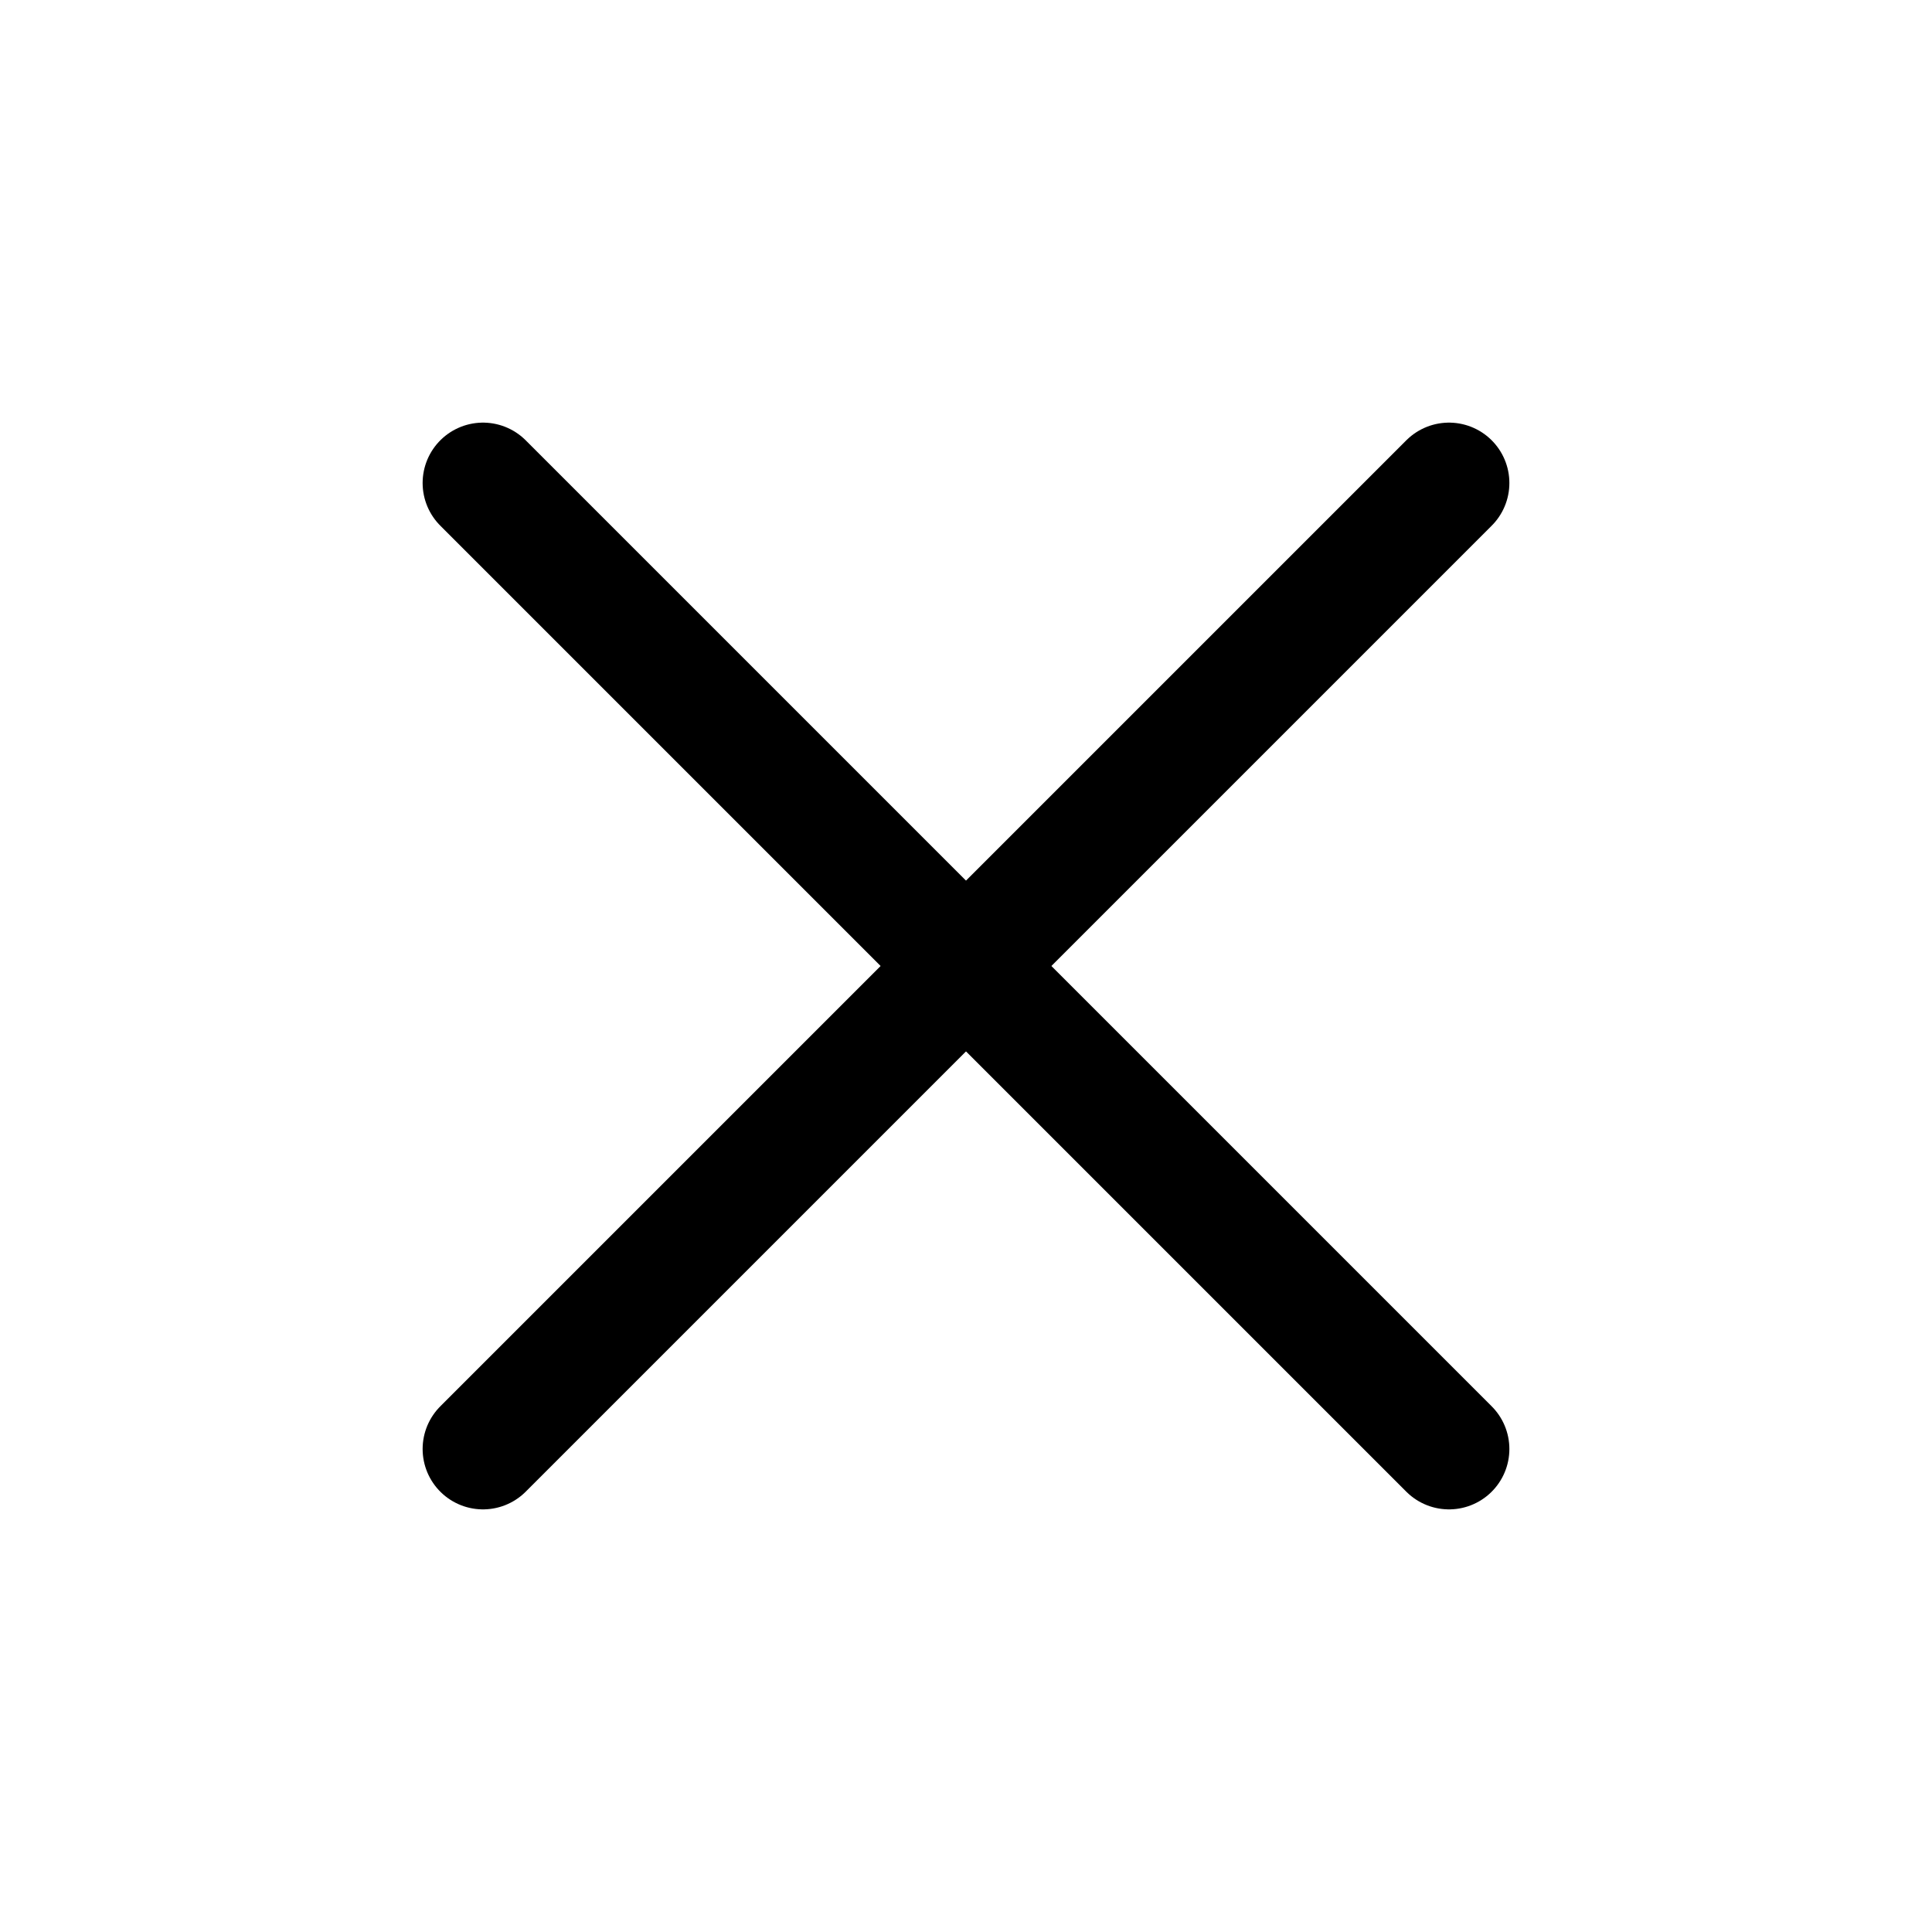
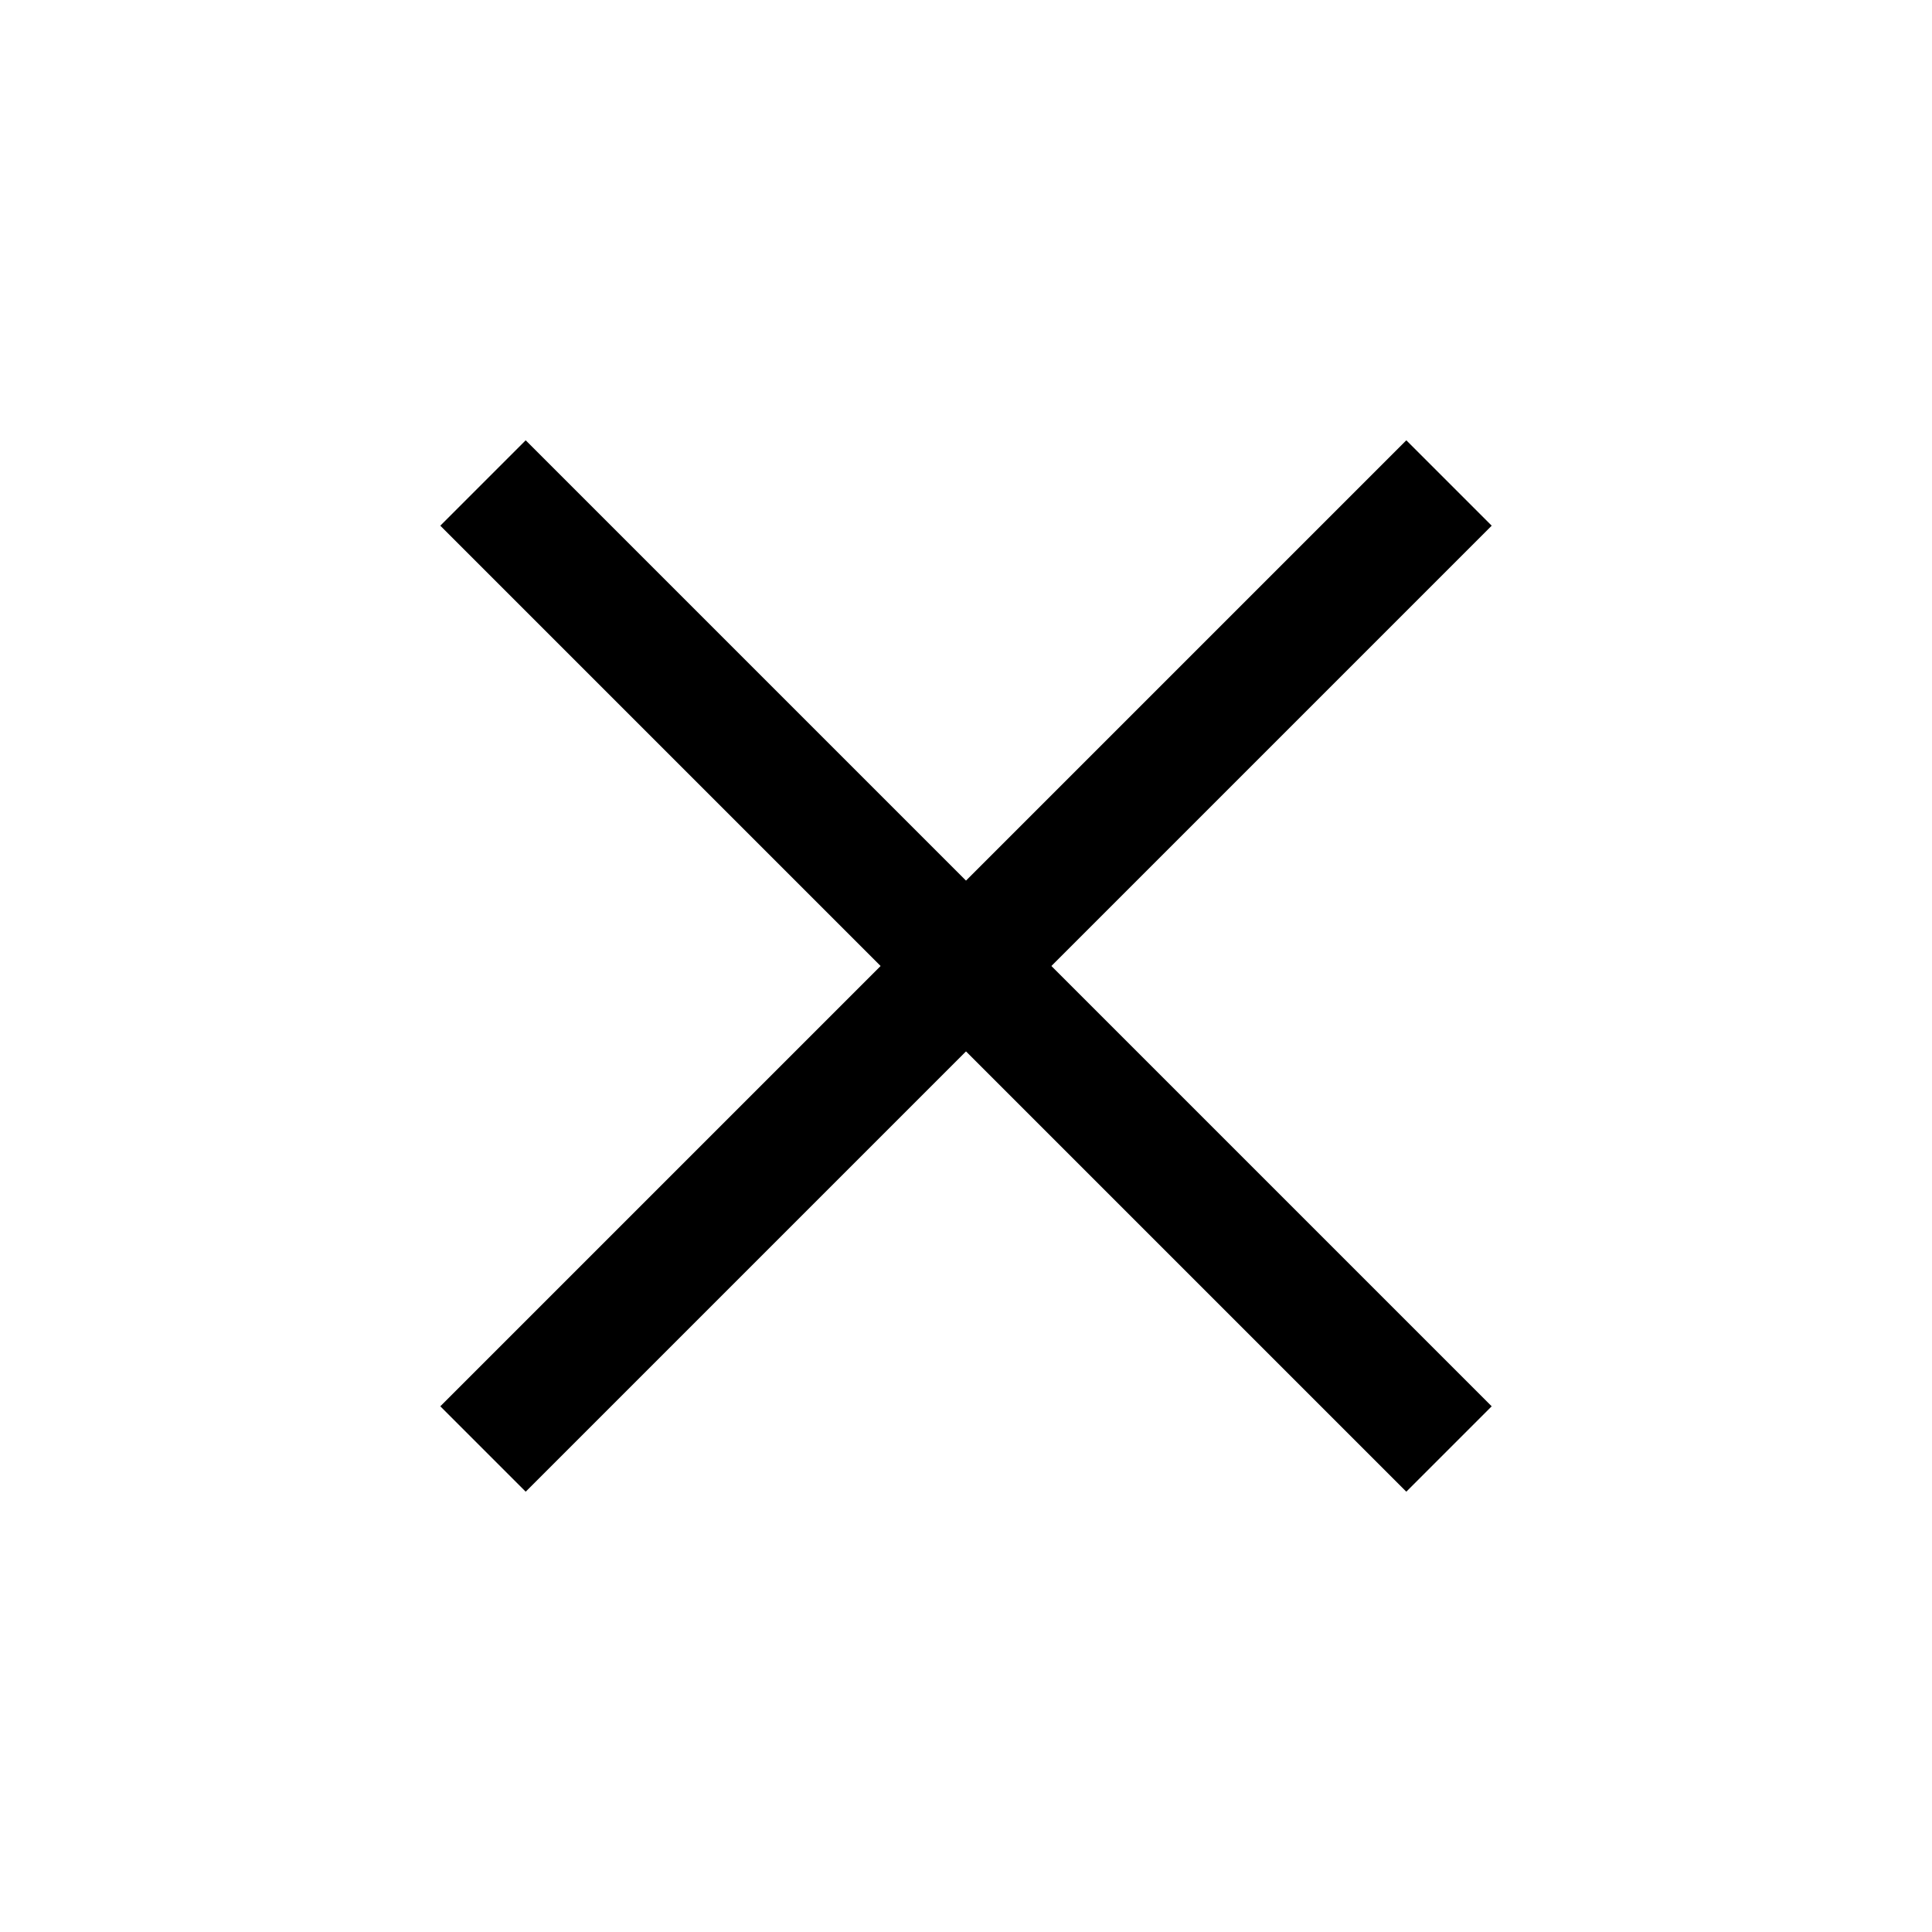
- <svg xmlns="http://www.w3.org/2000/svg" viewBox="0 0 24 24" fill="none" stroke="currentColor" stroke-width="1.5" stroke-linecap="round" stroke-linejoin="round">
+ <svg xmlns="http://www.w3.org/2000/svg" viewBox="0 0 24 24" fill="none" stroke="currentColor" stroke-width="1.5" stroke-linecap="butt" stroke-linejoin="miter">
  <path d="M18 6 6 18" />
  <path d="m6 6 12 12" />
</svg>
